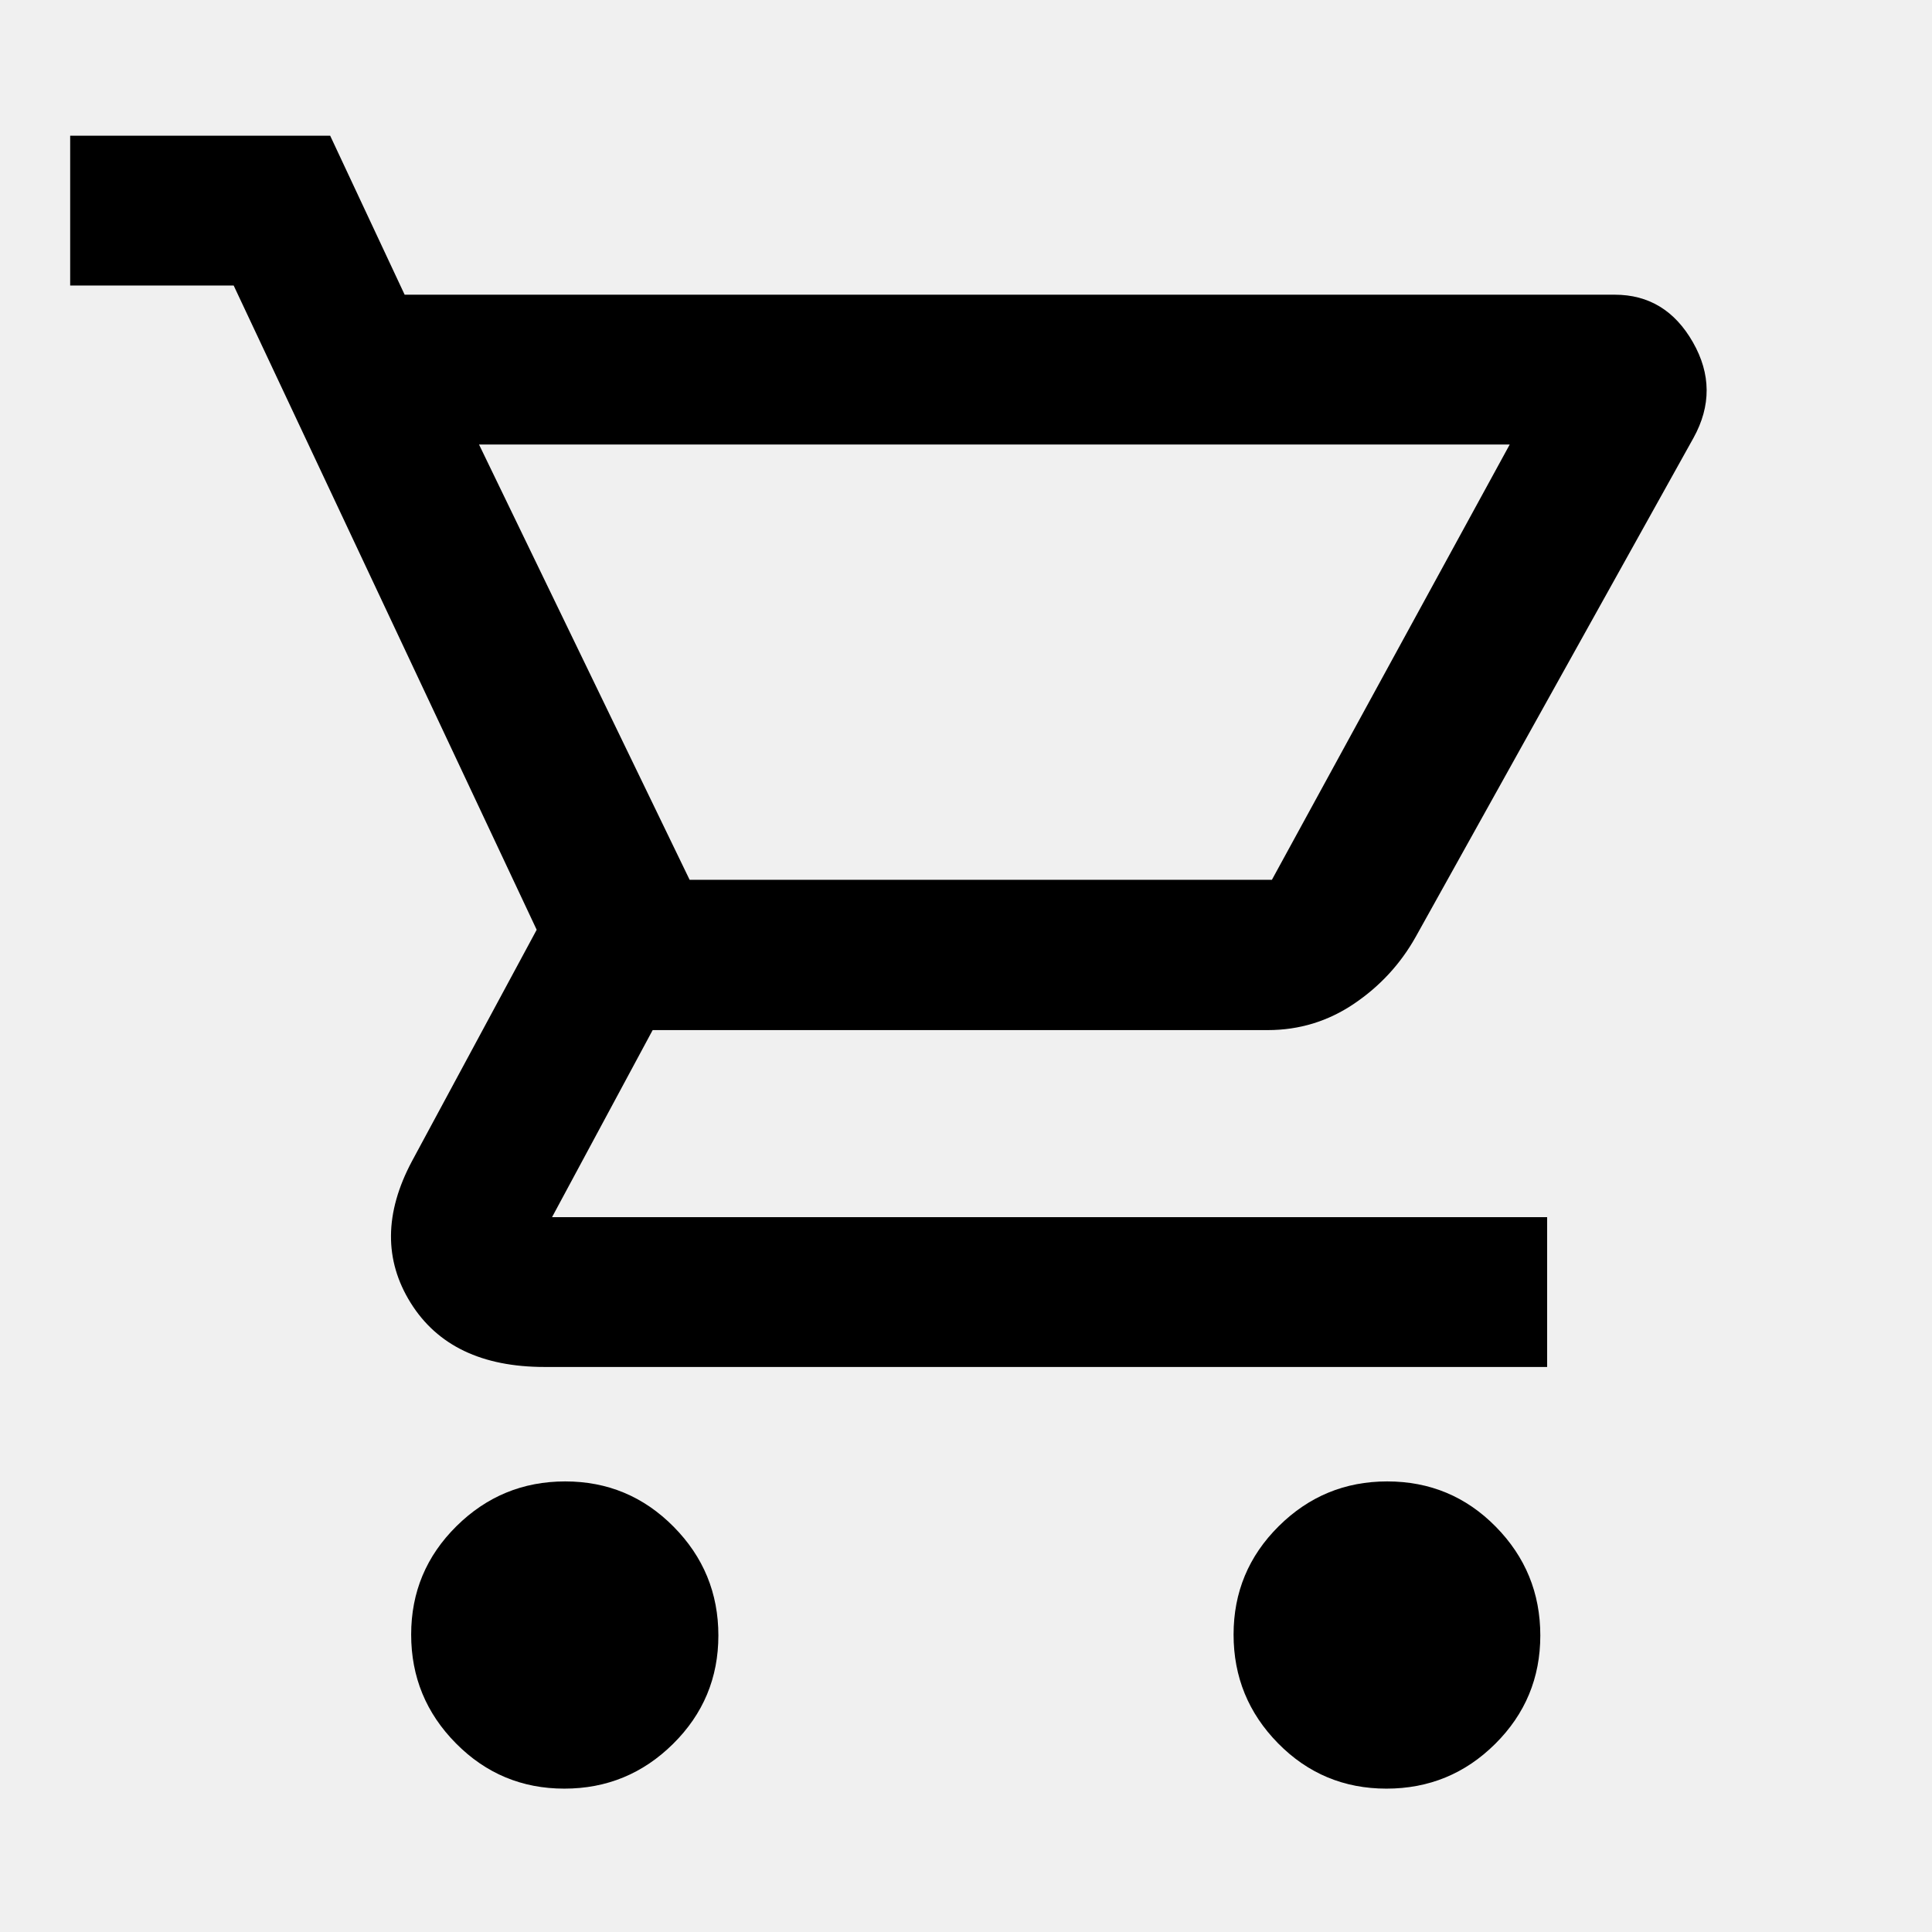
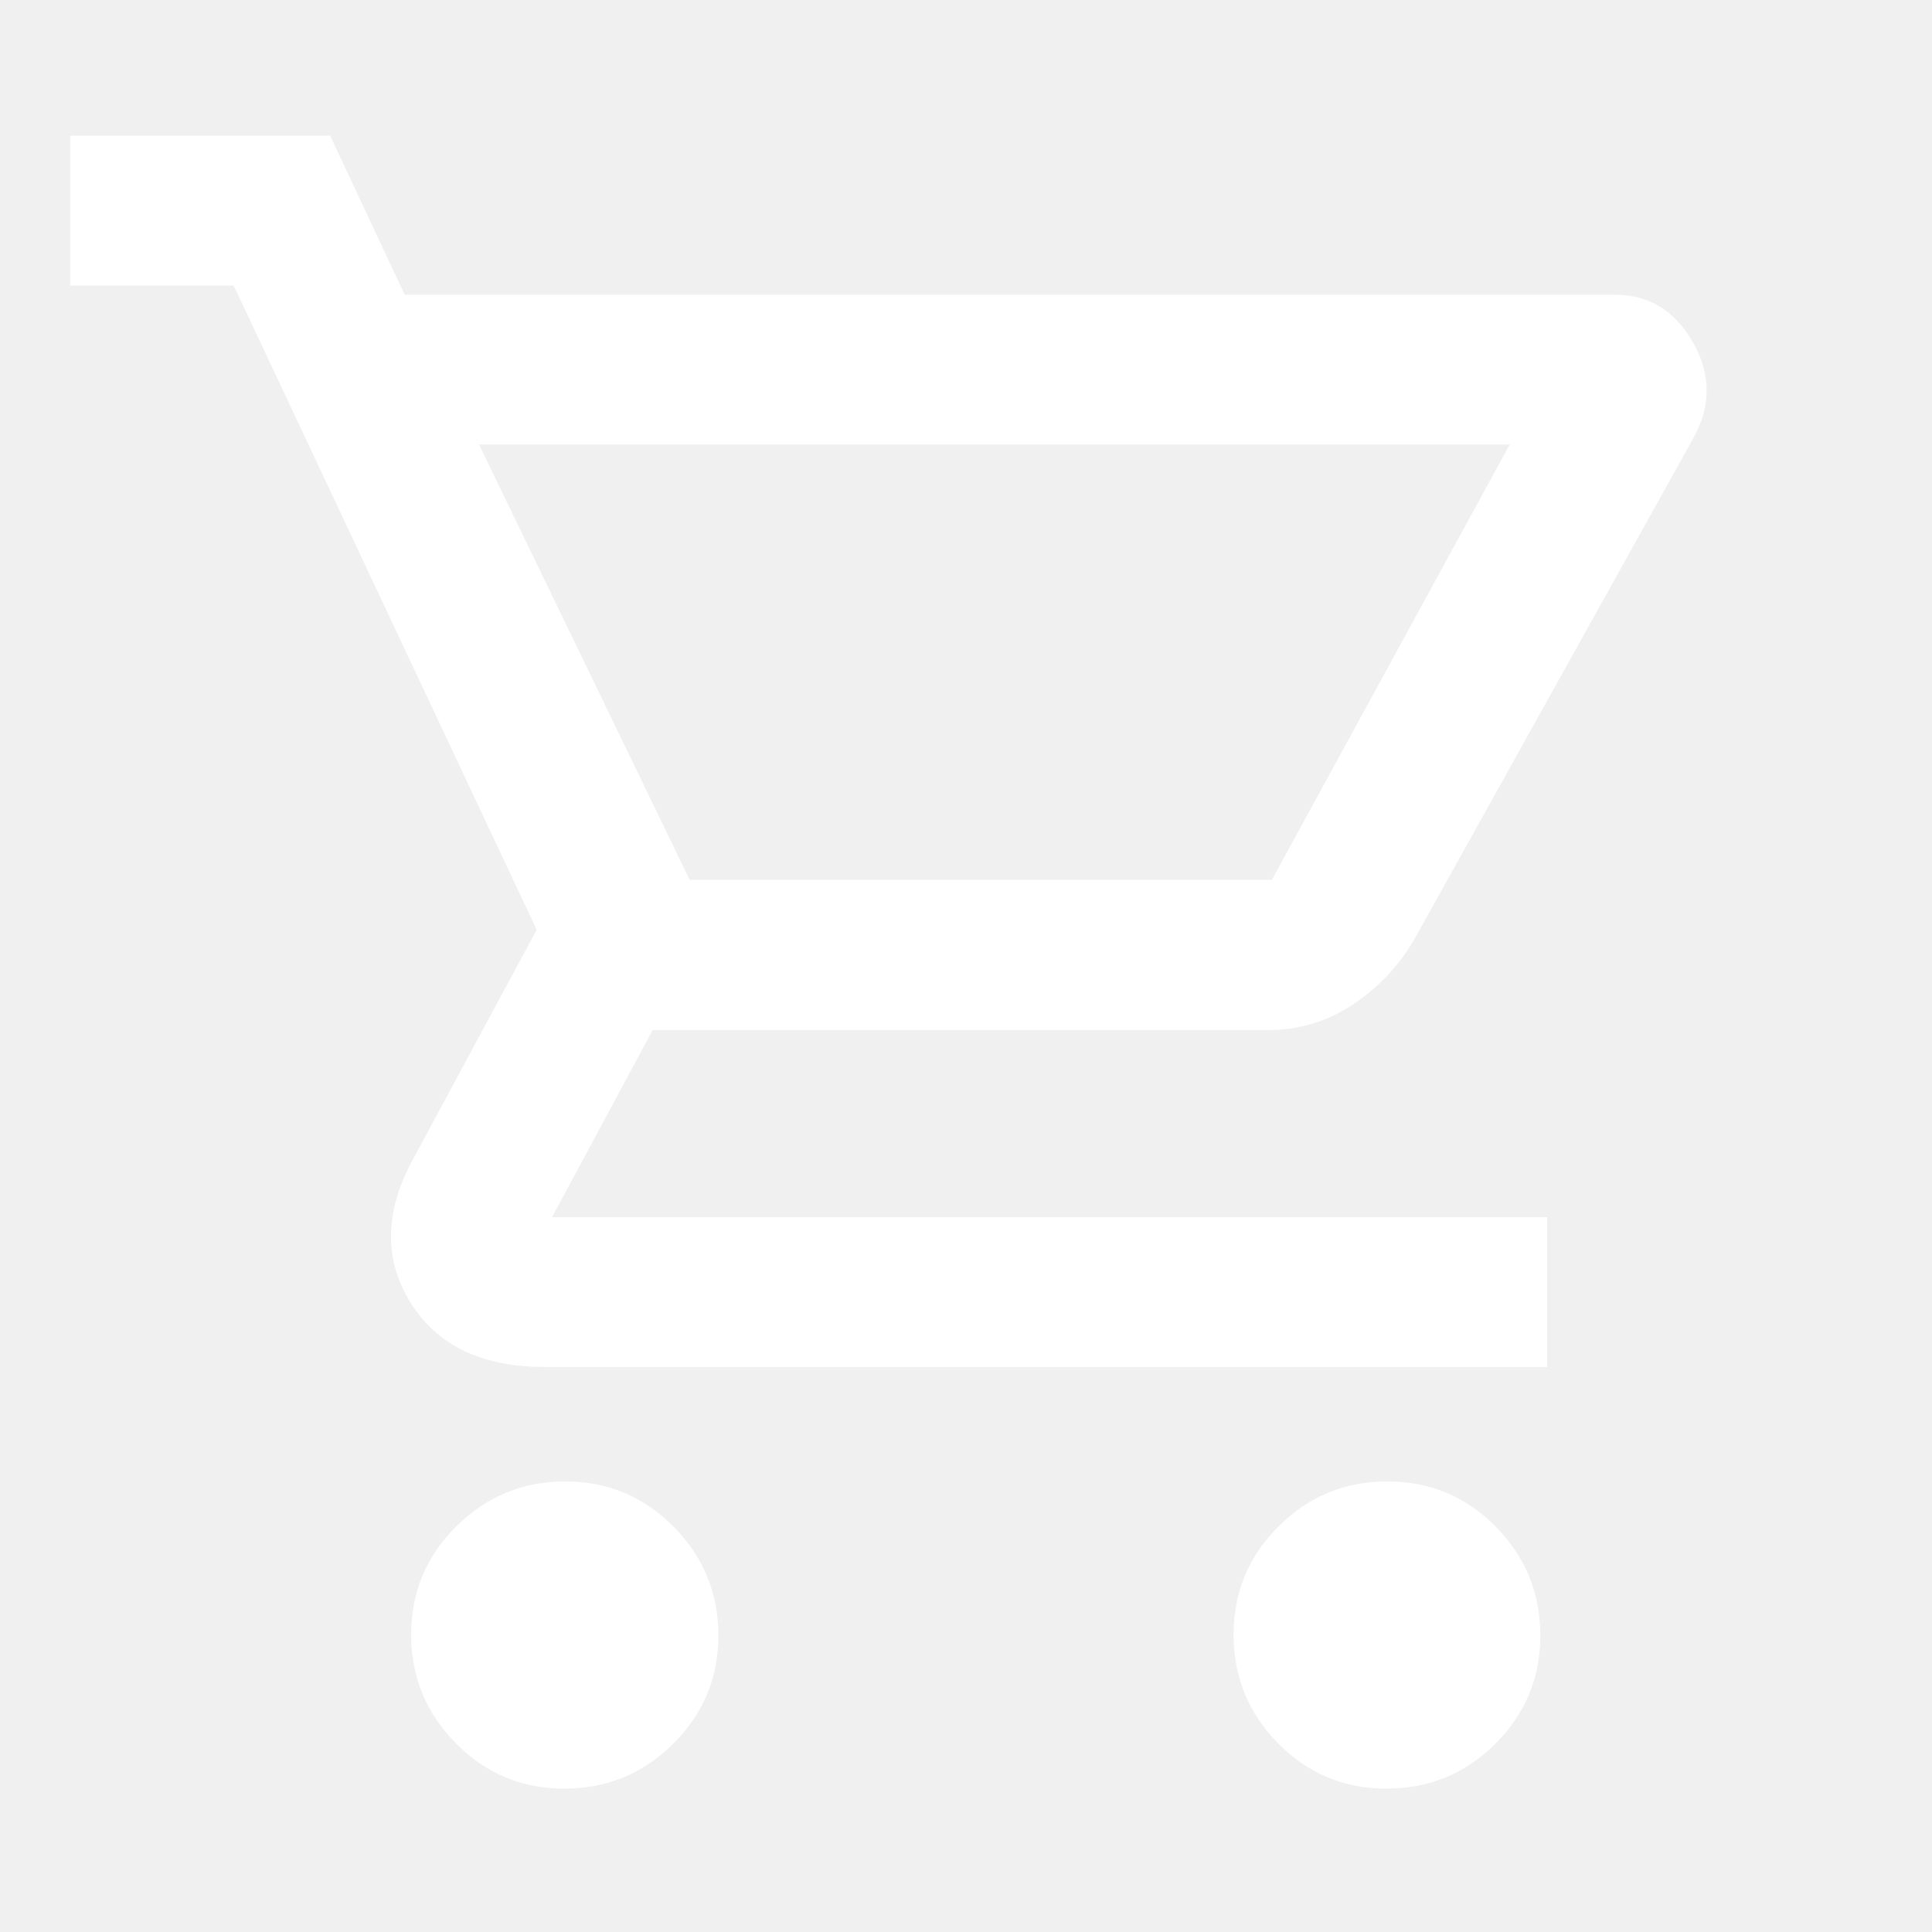
- <svg xmlns="http://www.w3.org/2000/svg" height="48" viewBox="0 -960 960 960" width="48">
+ <svg xmlns="http://www.w3.org/2000/svg" fill="white" height="48" viewBox="0 -960 960 960" width="48">
  <path d="M280.402-71.24q-31.579 0-53.838-22.487-22.26-22.488-22.26-54.067t22.488-53.838q22.488-22.259 54.067-22.259t53.838 22.488q22.26 22.488 22.26 54.067 0 31.578-22.488 53.838-22.488 22.259-54.067 22.259Zm408.513 0q-31.679 0-53.819-22.487-22.139-22.488-22.139-54.067t22.423-53.838q22.423-22.259 53.911-22.259 31.799 0 53.939 22.488t22.14 54.067q0 31.578-22.388 53.838-22.387 22.259-54.067 22.259ZM238.022-739.13l104.652 216.304H632L750.174-739.13H238.022Zm-36.957-74.435h601.314q25.329 0 38.823 23.63 13.494 23.631.298 47.5L703.45-494.471q-11.311 20.175-30.675 33.247-19.365 13.072-42.851 13.072h-305.62l-50 92.956h494.457v74.435H270.63q-46.717 0-66.576-31.859-19.858-31.858.62-70.337l62-115.043-150.565-320.13h-81.24v-74.435h129.196l37 79Zm141.609 290.739H632 342.674Z" />
</svg>
